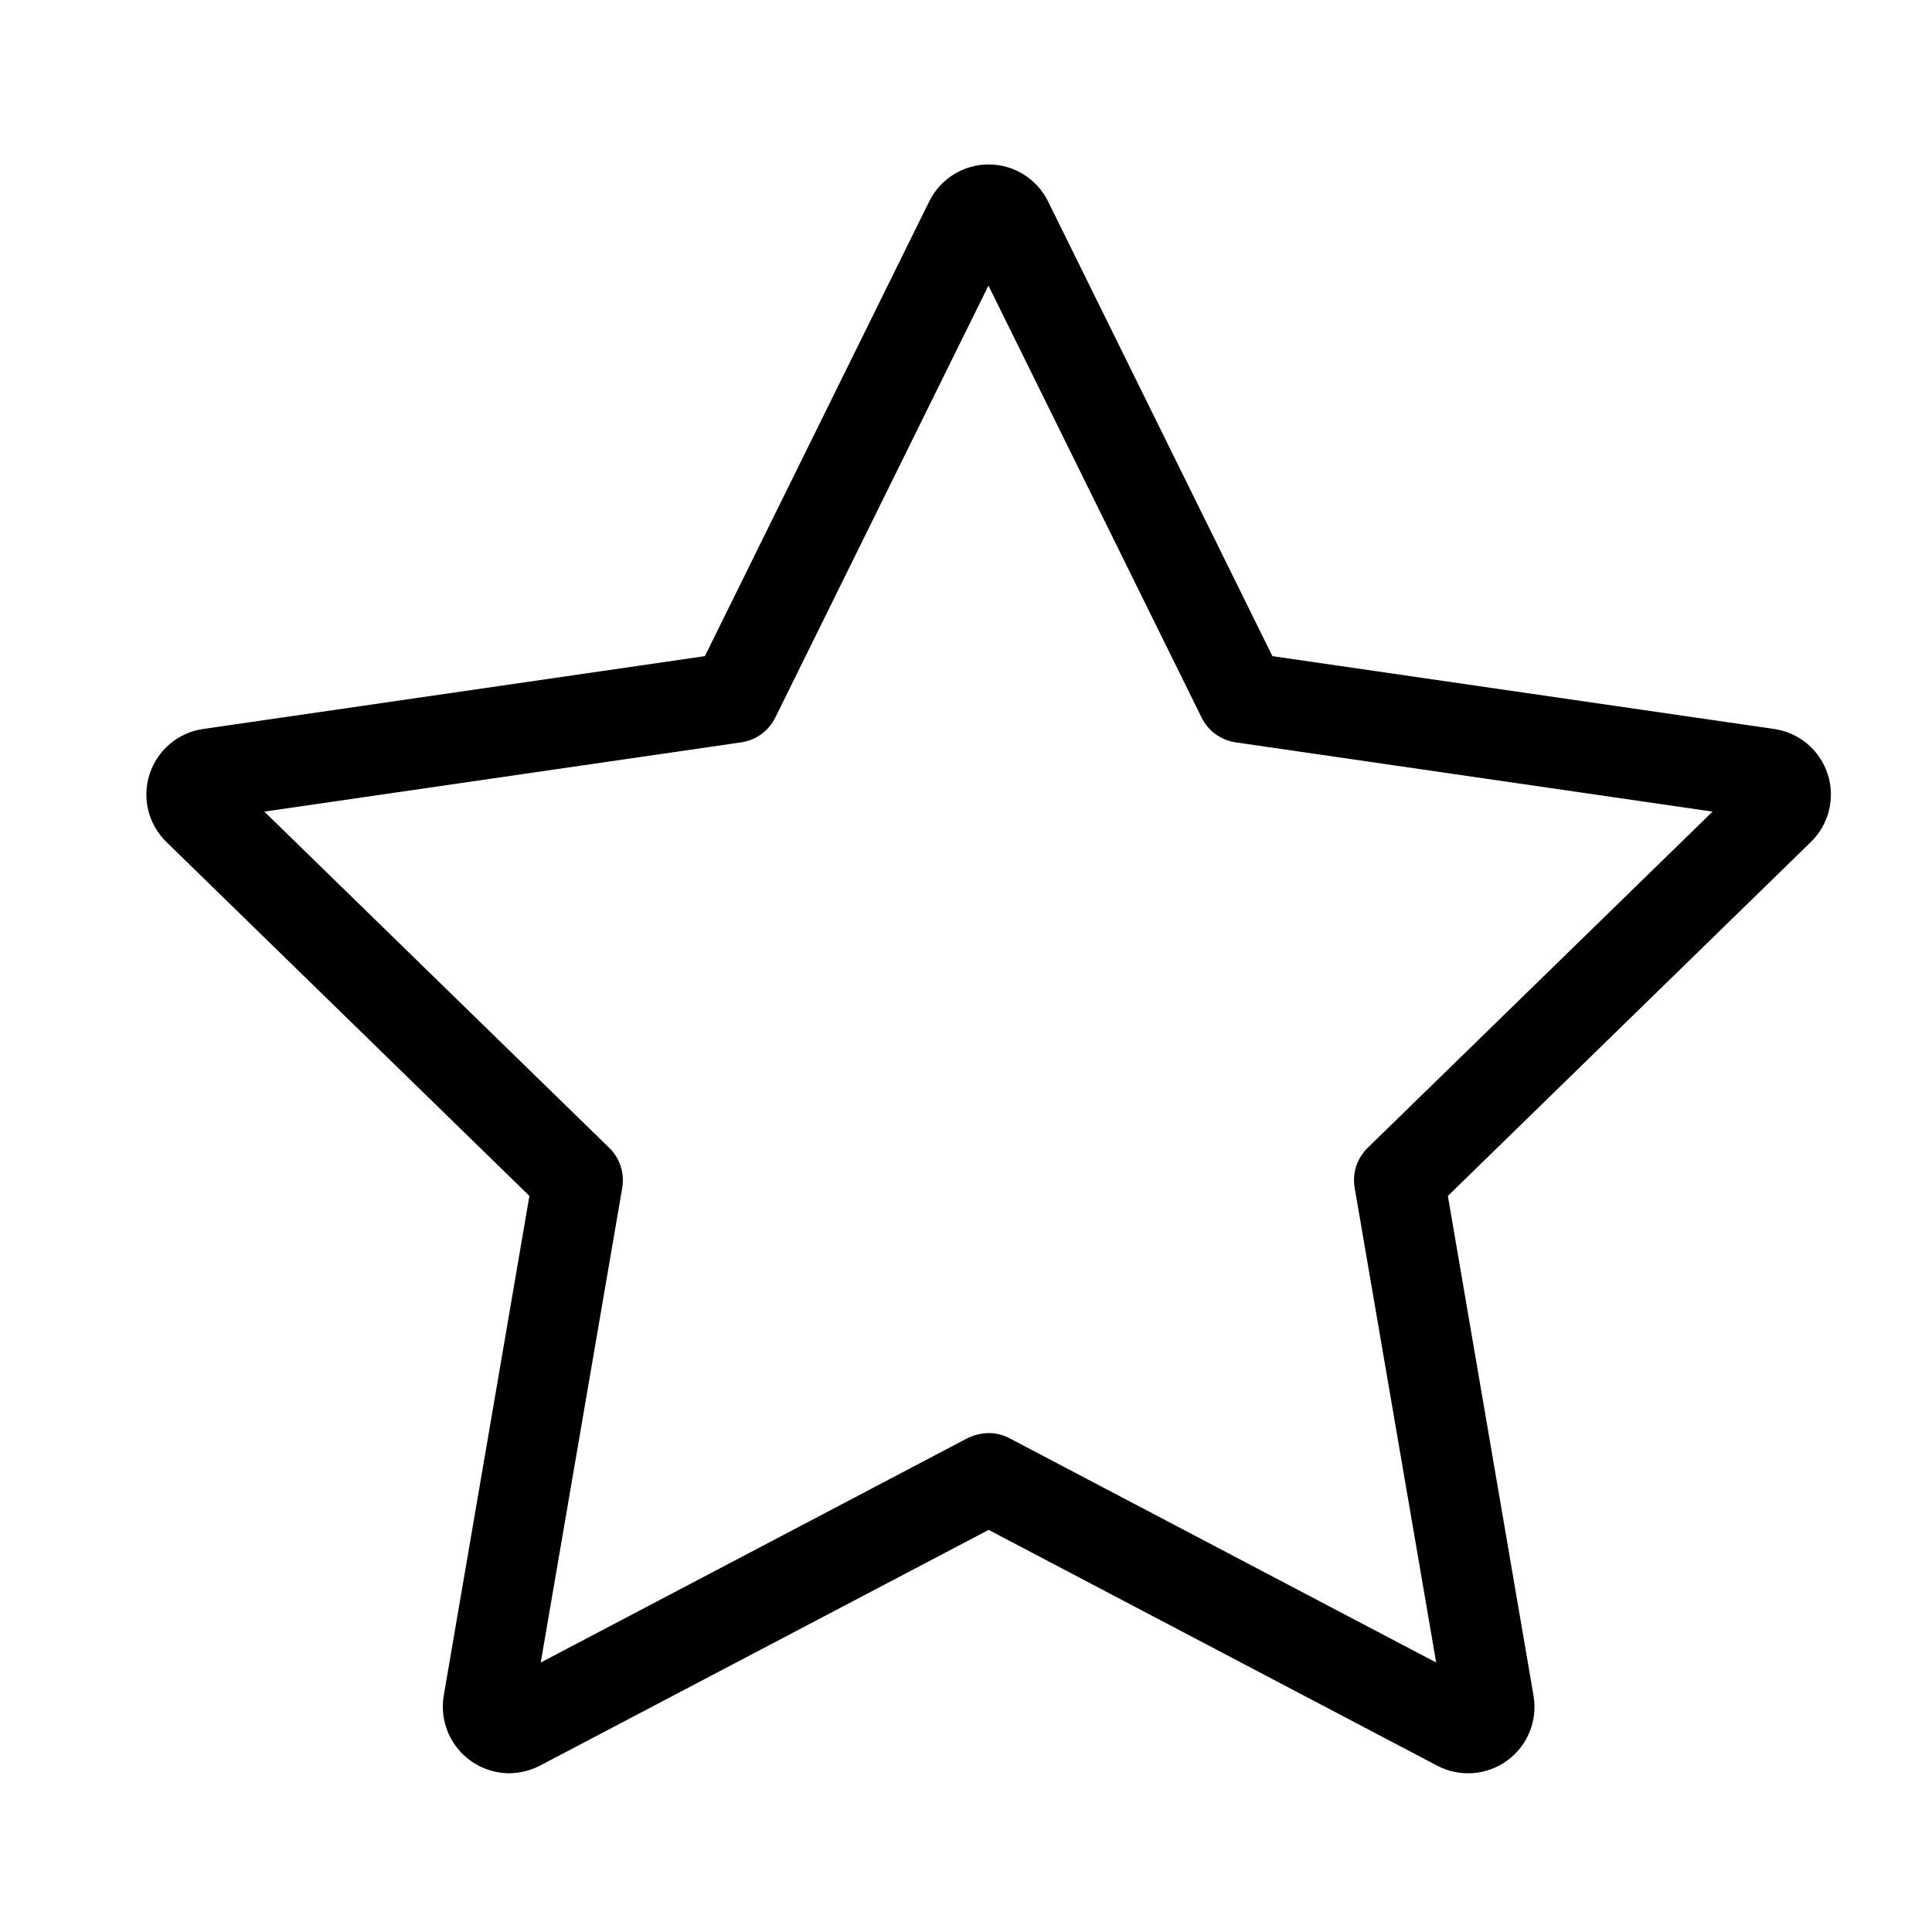
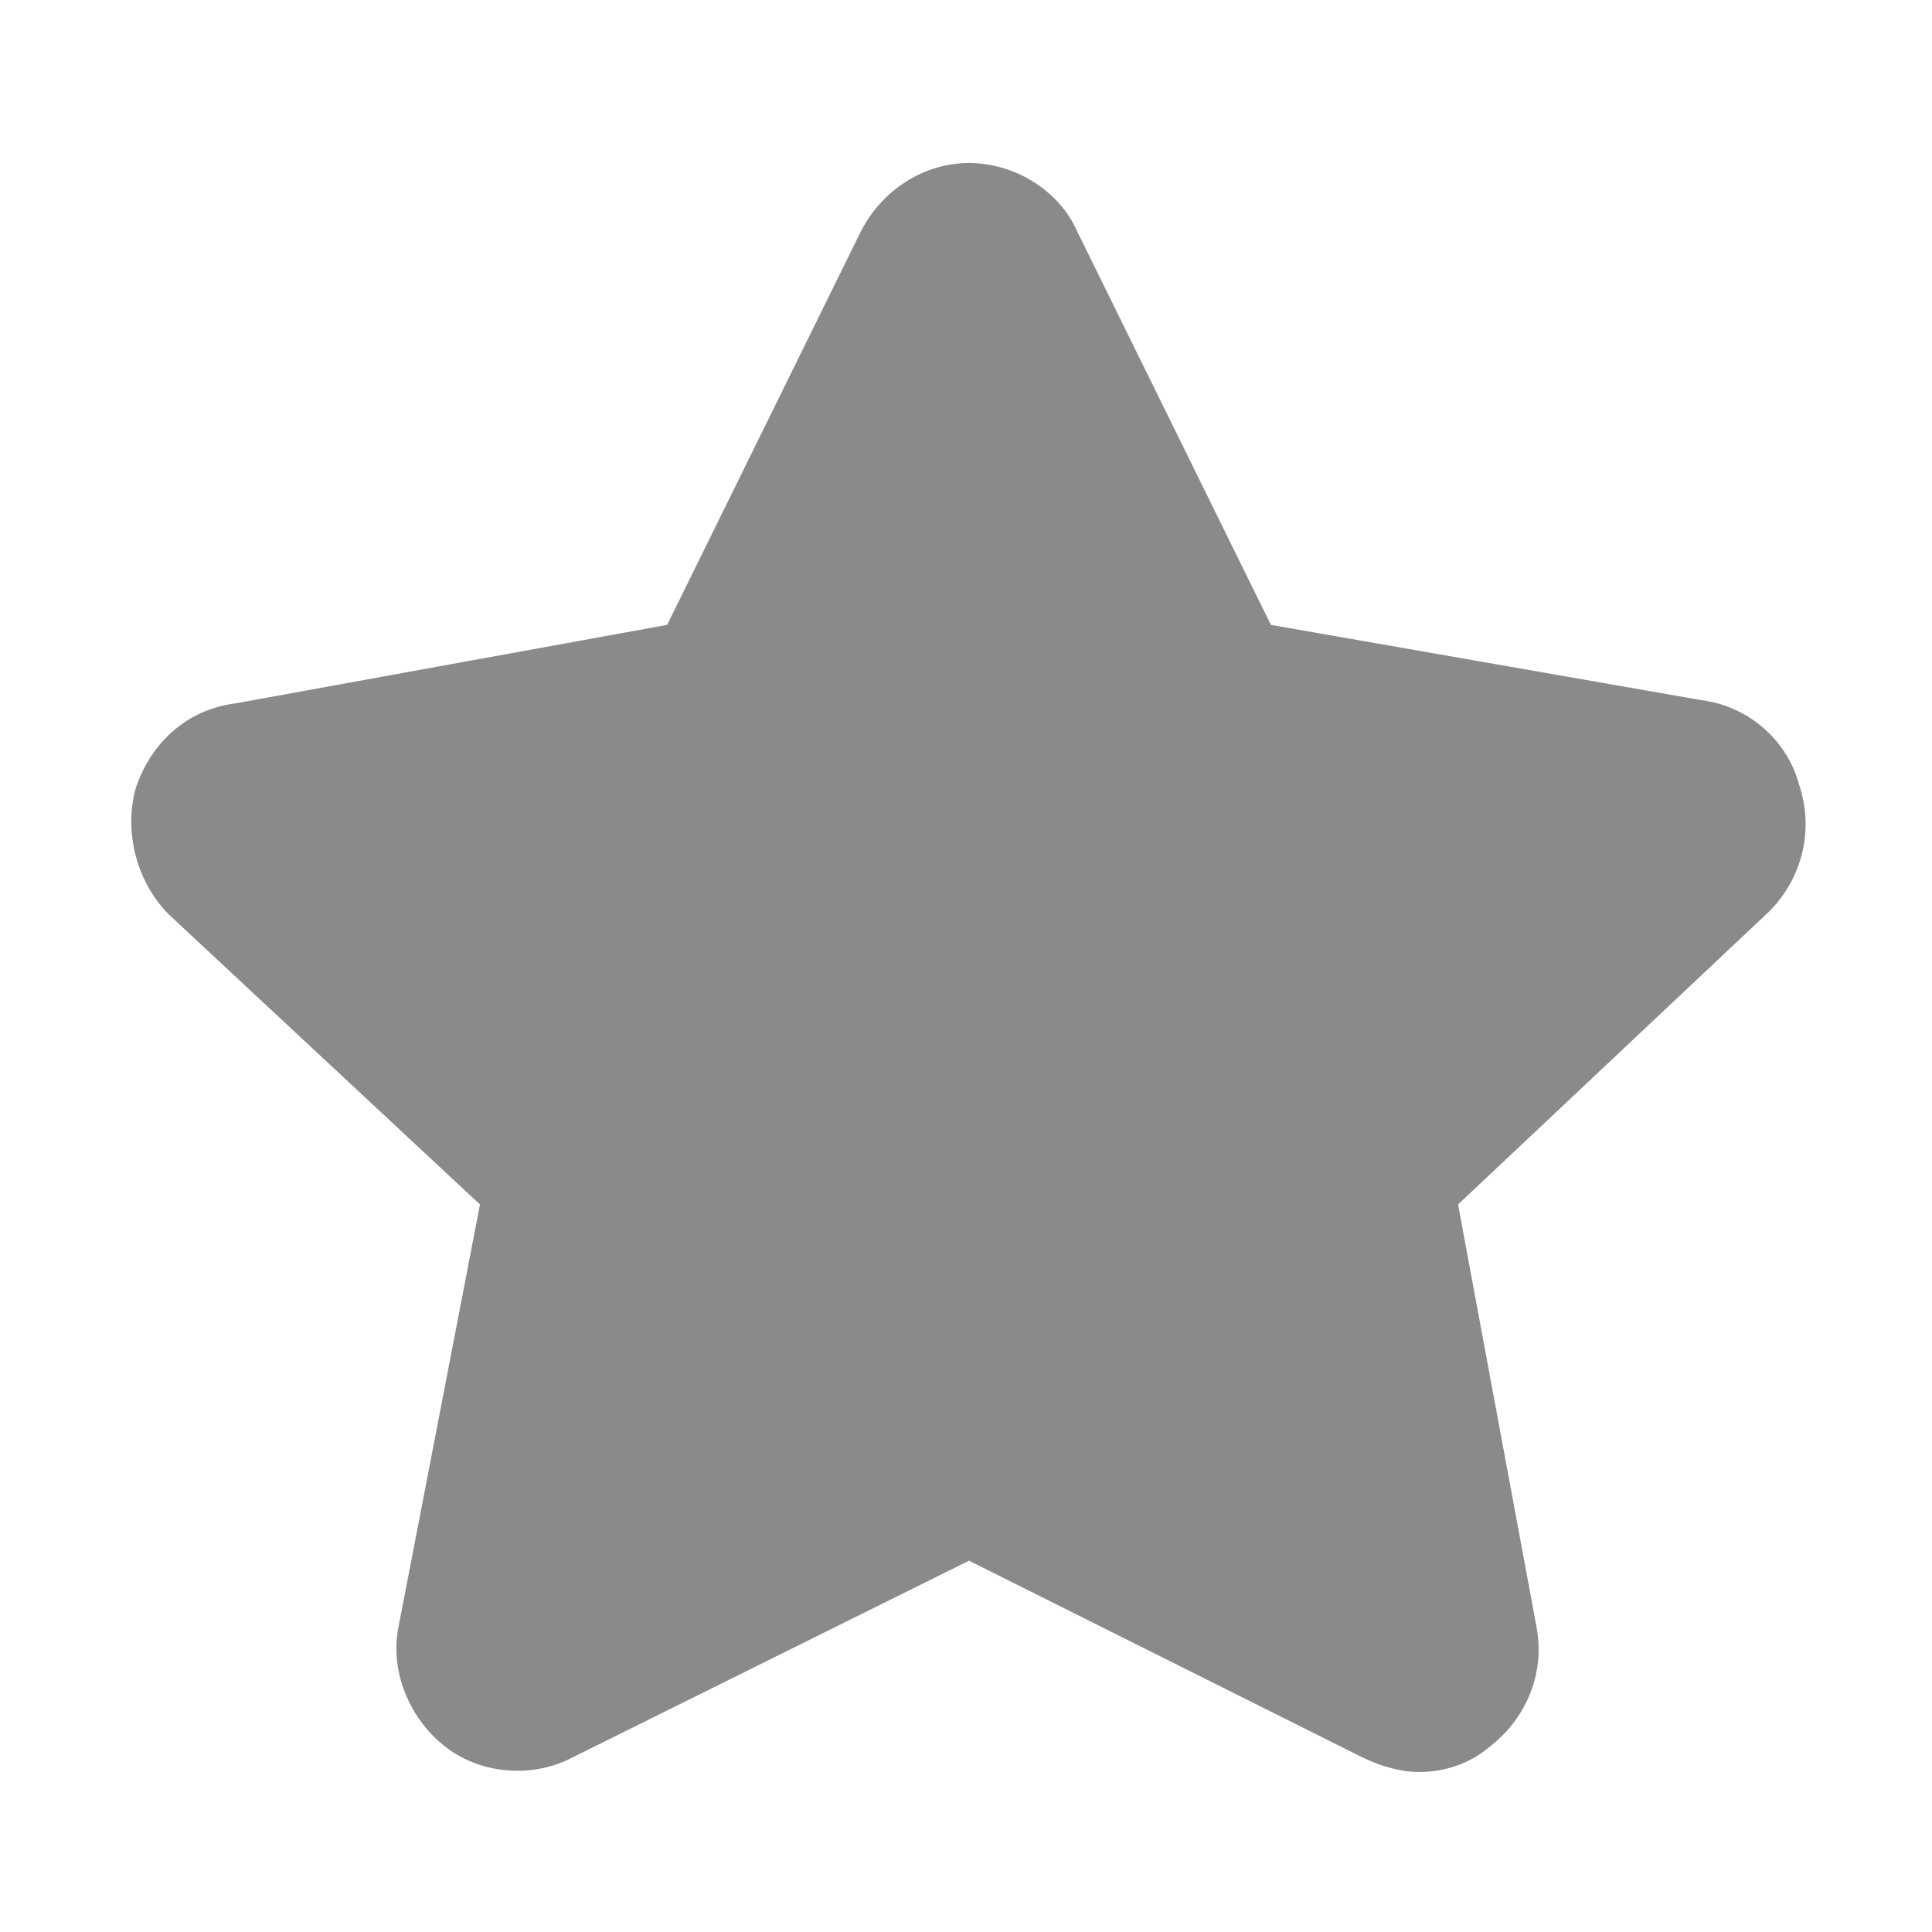
- <svg xmlns="http://www.w3.org/2000/svg" t="1512636846661" class="icon" style="" viewBox="0 0 1024 1024" version="1.1" p-id="4149" width="200" height="200">
+ <svg xmlns="http://www.w3.org/2000/svg" t="1512699552986" class="icon" style="" viewBox="0 0 1024 1024" version="1.1" p-id="1964" width="200" height="200">
  <defs>
    <style type="text/css" />
  </defs>
-   <path d="M269.8 939.87a35.33 35.33 0 0 1-34.6-41.2l45.4-264.8-192.4-187.6a35.1 35.1 0 0 1 19.5-59.9l265.9-38.6 118.9-241a35.11 35.11 0 0 1 63 0l118.9 241 265.9 38.6a35.1 35.1 0 0 1 19.5 59.9l-192.4 187.6 45.4 264.9a35.18 35.18 0 0 1-51 37.1l-237.8-125-237.9 125a36.32 36.32 0 0 1-16.3 4zM524 759.57a23.54 23.54 0 0 1 11.2 2.8l226 118.8-43.2-251.6a23.87 23.87 0 0 1 6.9-21.2l182.8-178.2-252.7-36.7a23.93 23.93 0 0 1-18.1-13.1l-113-229-113 229a23.93 23.93 0 0 1-18.1 13.1l-252.7 36.7 182.8 178.2a24 24 0 0 1 6.9 21.2l-43.2 251.6 226-118.8a26.24 26.24 0 0 1 11.4-2.8zM512.5 128z" p-id="4150" />
+   <path d="M752 939.2c-9.6 0-20.8-3.2-30.4-8l-208-104-209.6 104c-20.8 11.2-48 9.6-67.2-4.8-19.2-14.4-30.4-40-25.6-64l43.2-224L89.6 484.8C72 467.2 65.6 440 72 417.6c8-24 27.2-41.6 52.8-44.8l228.8-41.6 102.4-208c11.2-22.4 33.6-36.8 57.6-36.8s48 14.4 57.6 36.8l102.4 208 228.8 40c24 3.2 44.8 20.8 51.2 44.8 8 24 1.6 49.6-16 67.2L772.8 638.4l41.6 224c4.8 25.6-6.4 49.6-25.6 64-9.6 8-22.4 12.8-36.8 12.8z" fill="#8a8a8a" p-id="1965" />
</svg>
